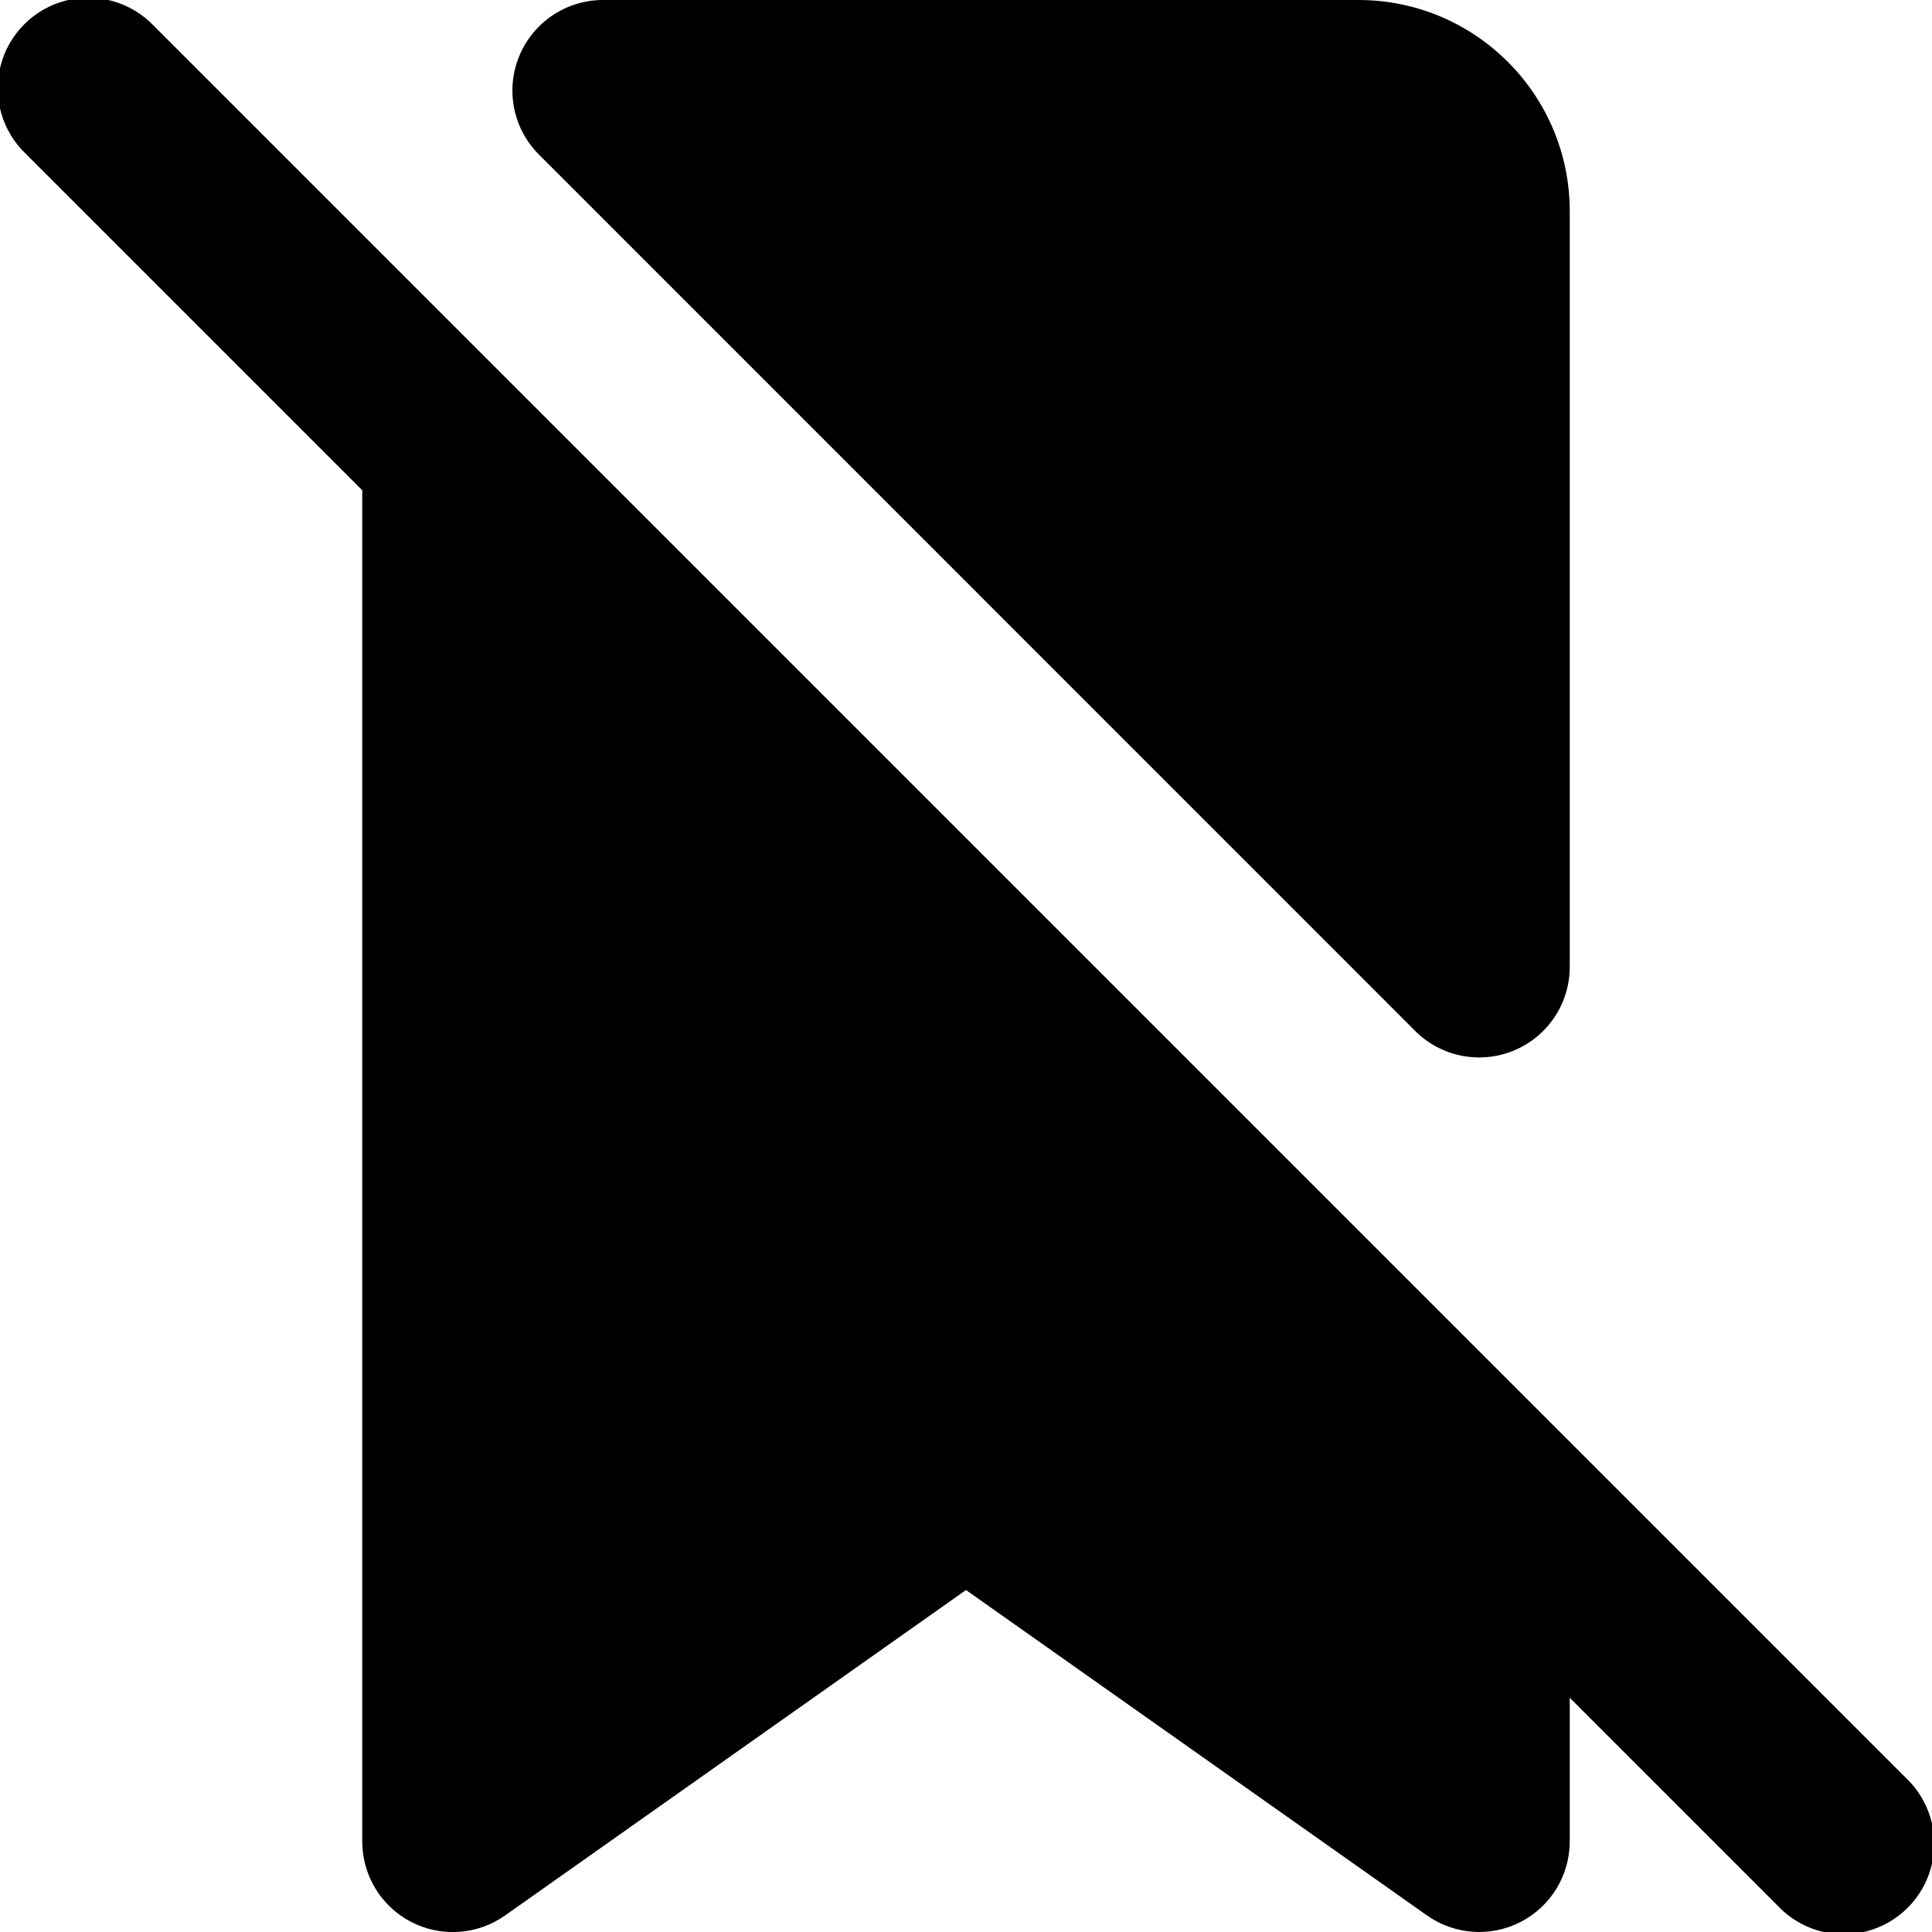
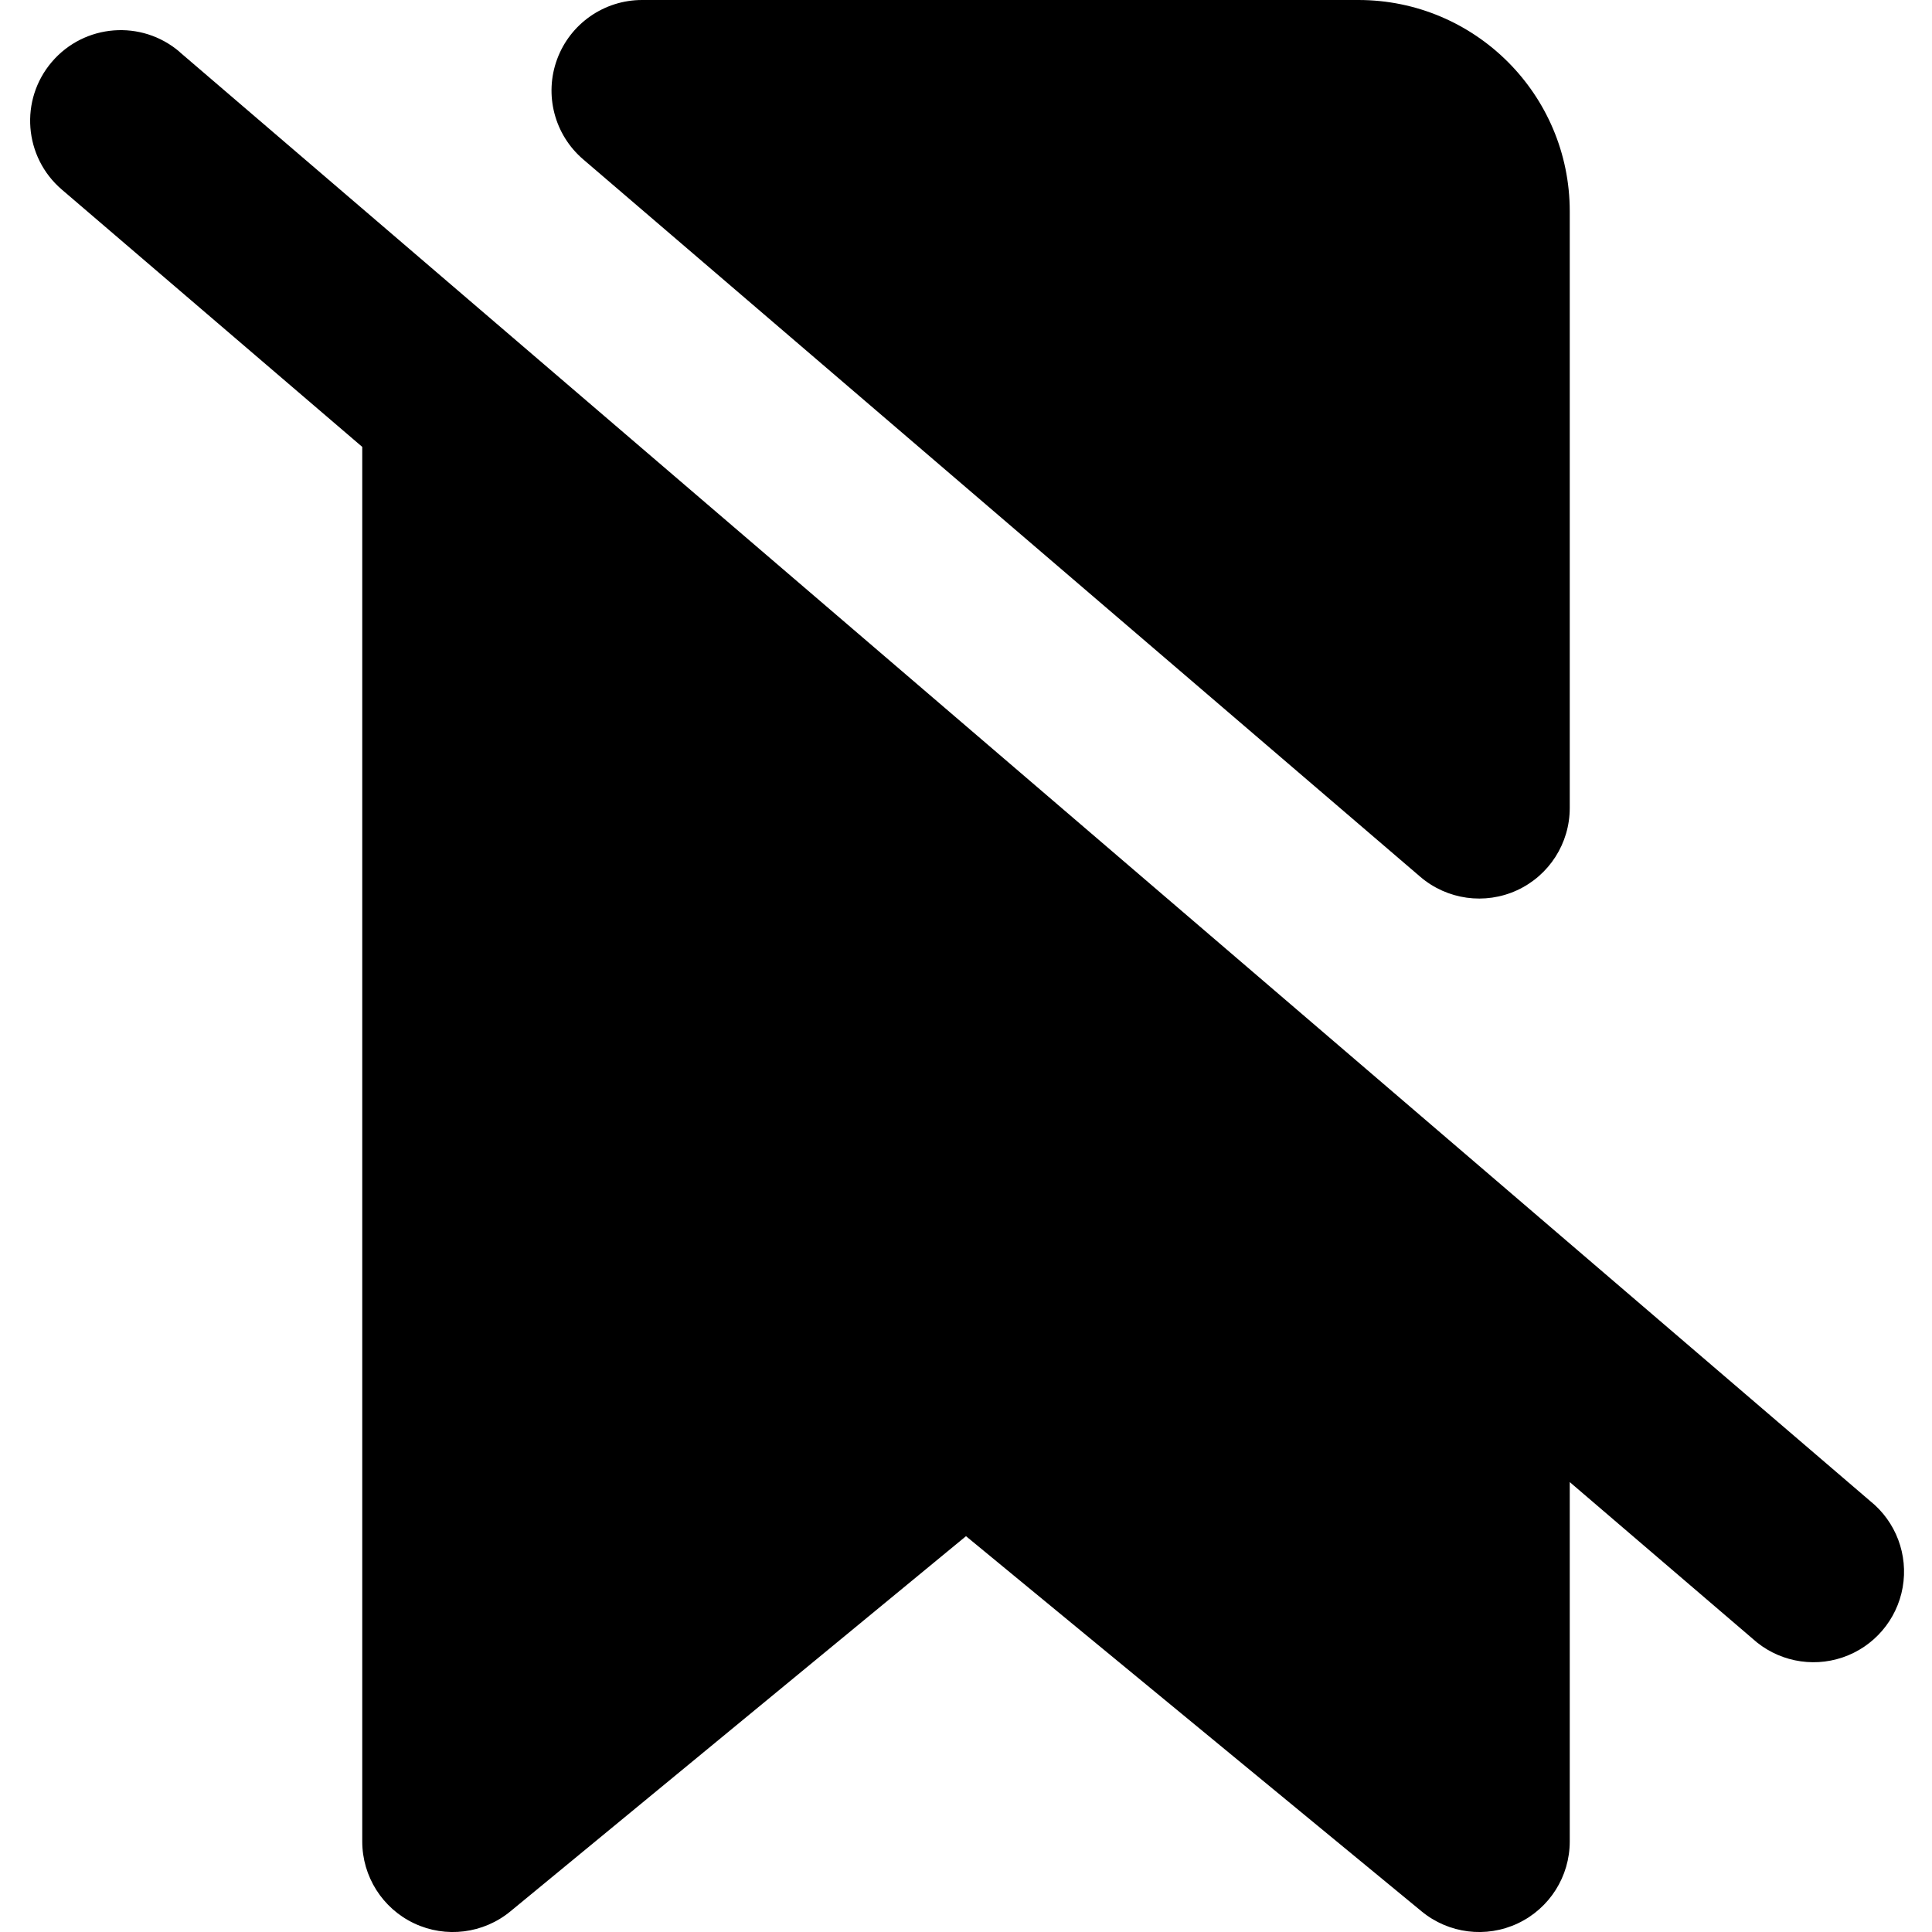
<svg xmlns="http://www.w3.org/2000/svg" width="16" height="16" viewBox="0 0 16 16">
-   <path fill-rule="evenodd" clip-rule="evenodd" d="M1.28.22A.75.75 0 10.22 1.28L3 4.06v11.19a.75.75 0 001.183.613L8 13.168l3.818 2.695A.75.75 0 0013 15.25v-1.19l1.72 1.72a.75.75 0 101.06-1.06L1.28.22zM4.993 0a.75.75 0 00-.53 1.28l7.257 7.258a.75.75 0 001.28-.53V1.75A1.75 1.75 0 0011.25 0H4.993z" />
+   <path fill-rule="evenodd" clip-rule="evenodd" d="M5.318 0a.75.75 0 00-.488 1.32l6.932 5.941A.75.75 0 0013 6.691V1.75A1.75 1.75 0 0011.25 0H5.318zm-3.83.43a.75.75 0 00-.976 1.14L3 3.701V15.25a.75.75 0 001.227.579L8 12.722l3.773 3.107A.75.75 0 0013 15.25v-2.976l1.512 1.295a.75.75 0 10.976-1.138l-14-12z" />
</svg>
